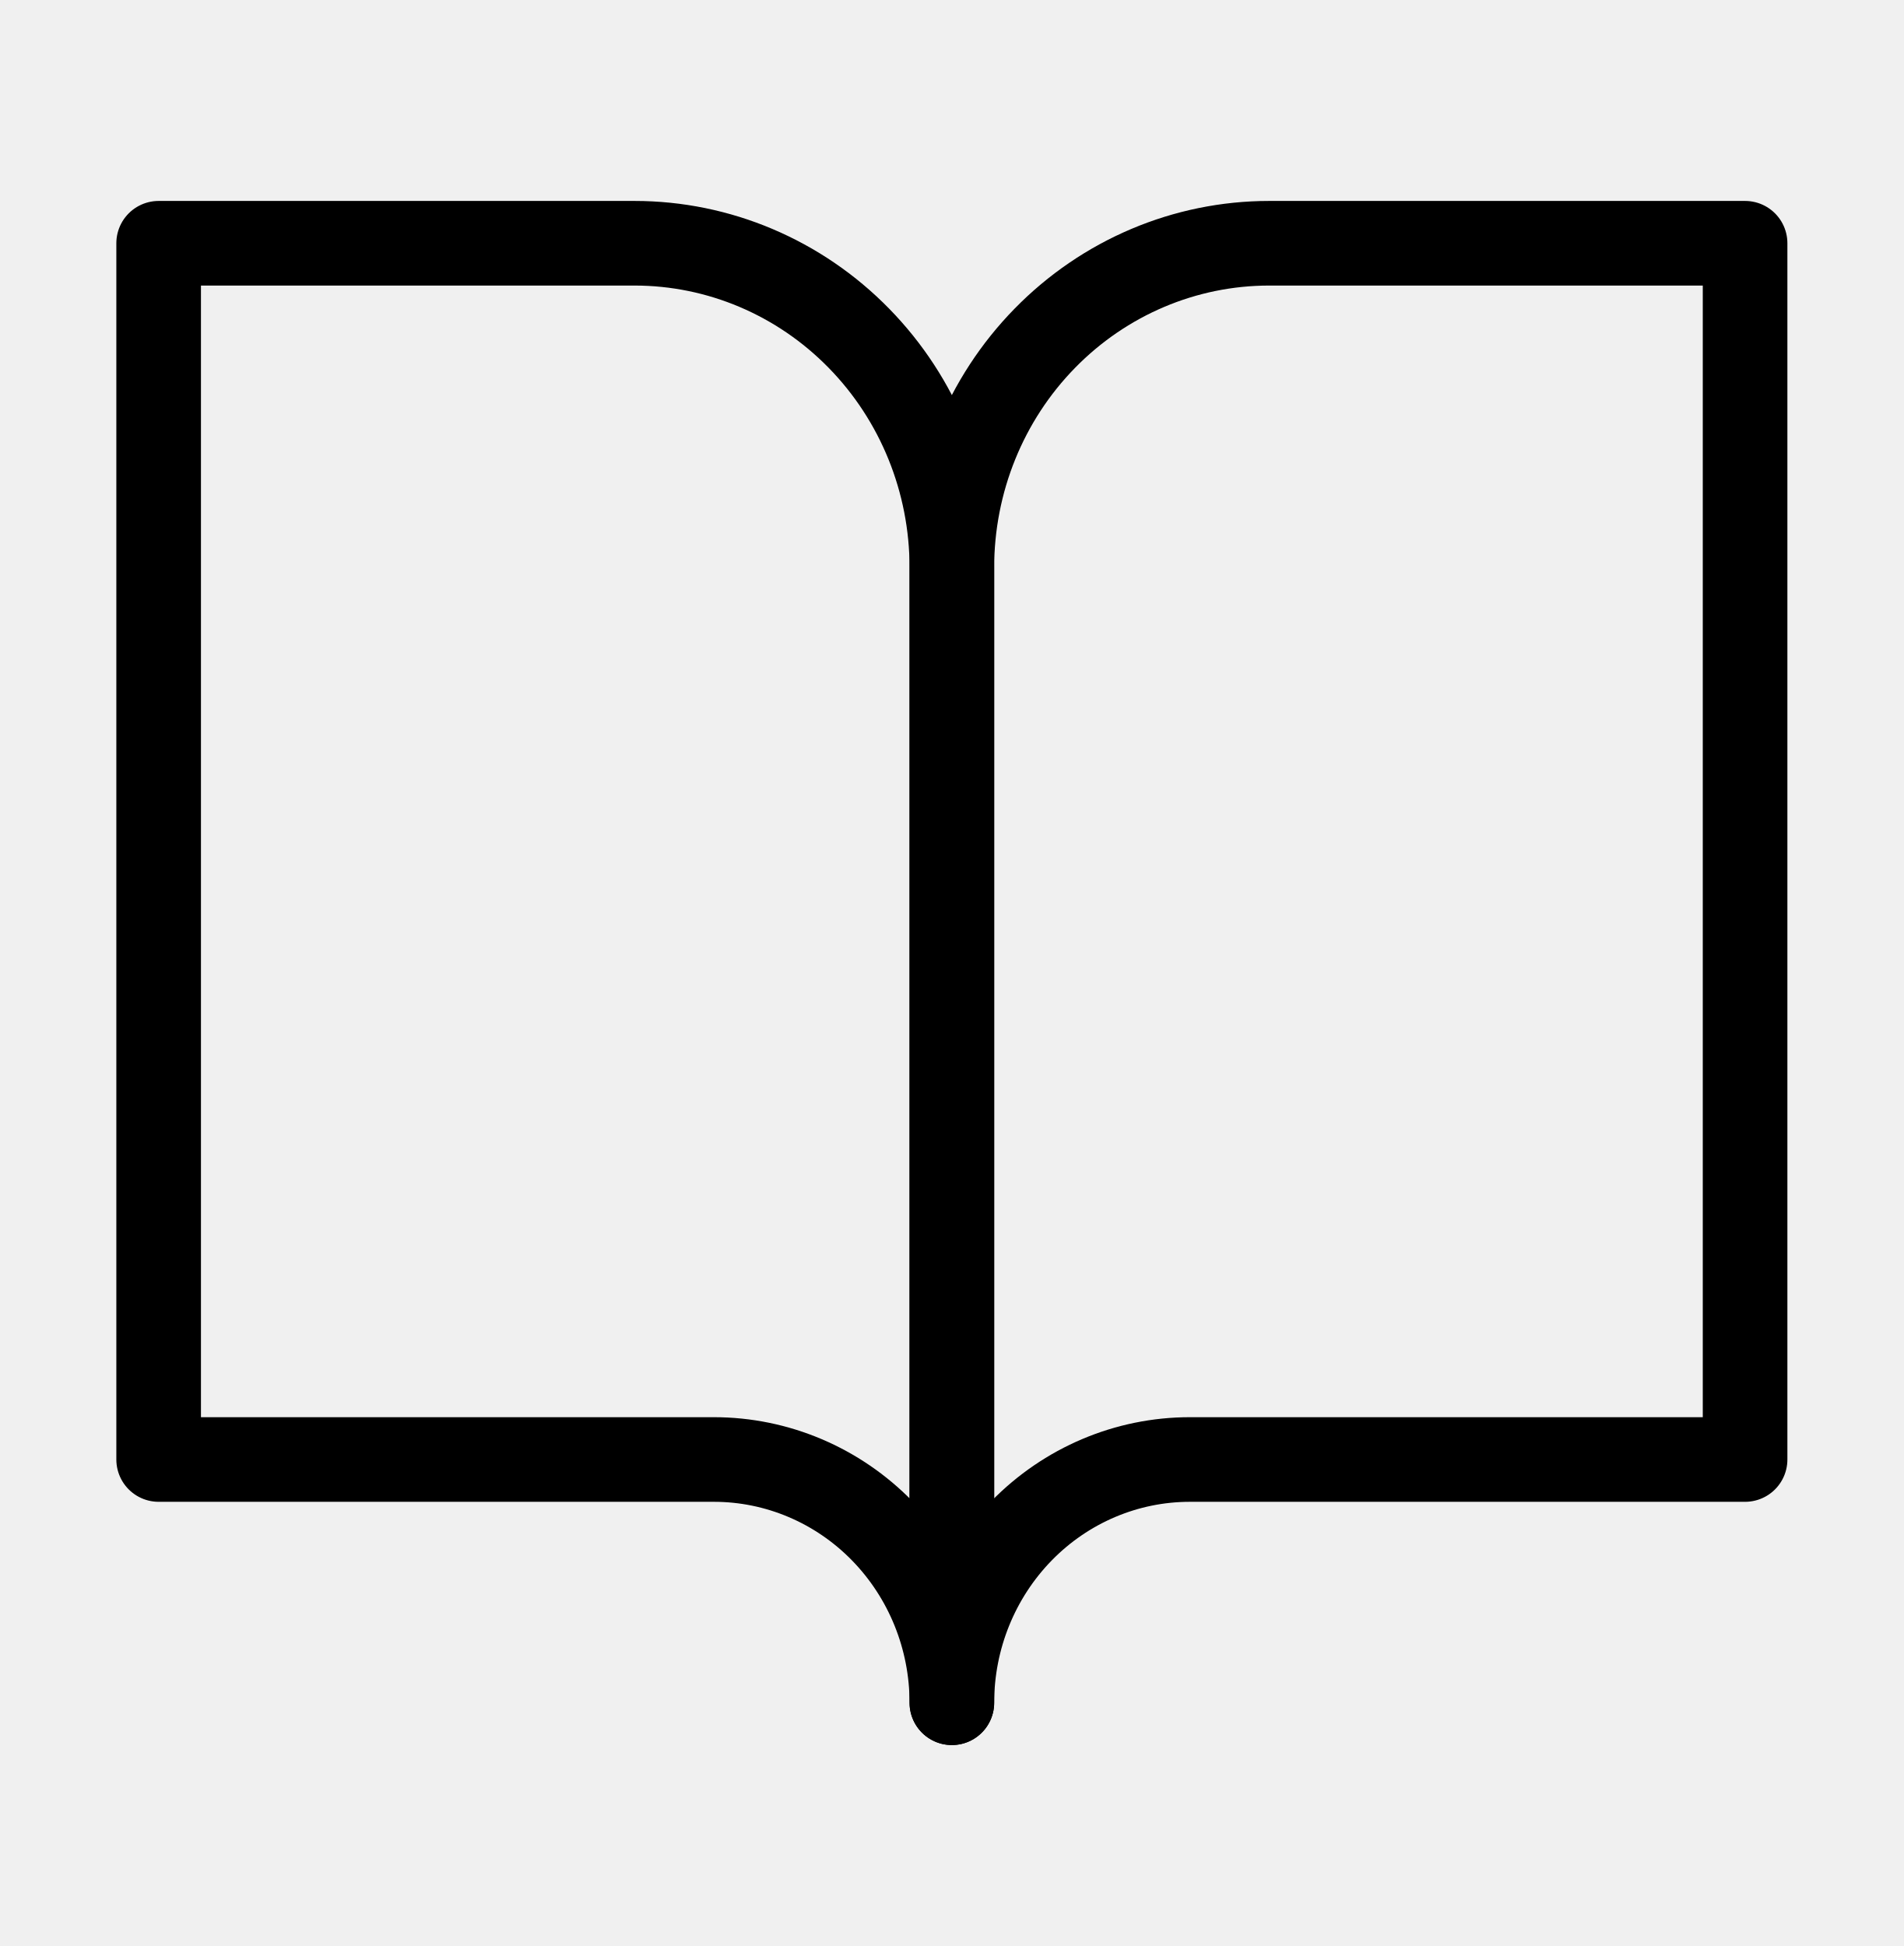
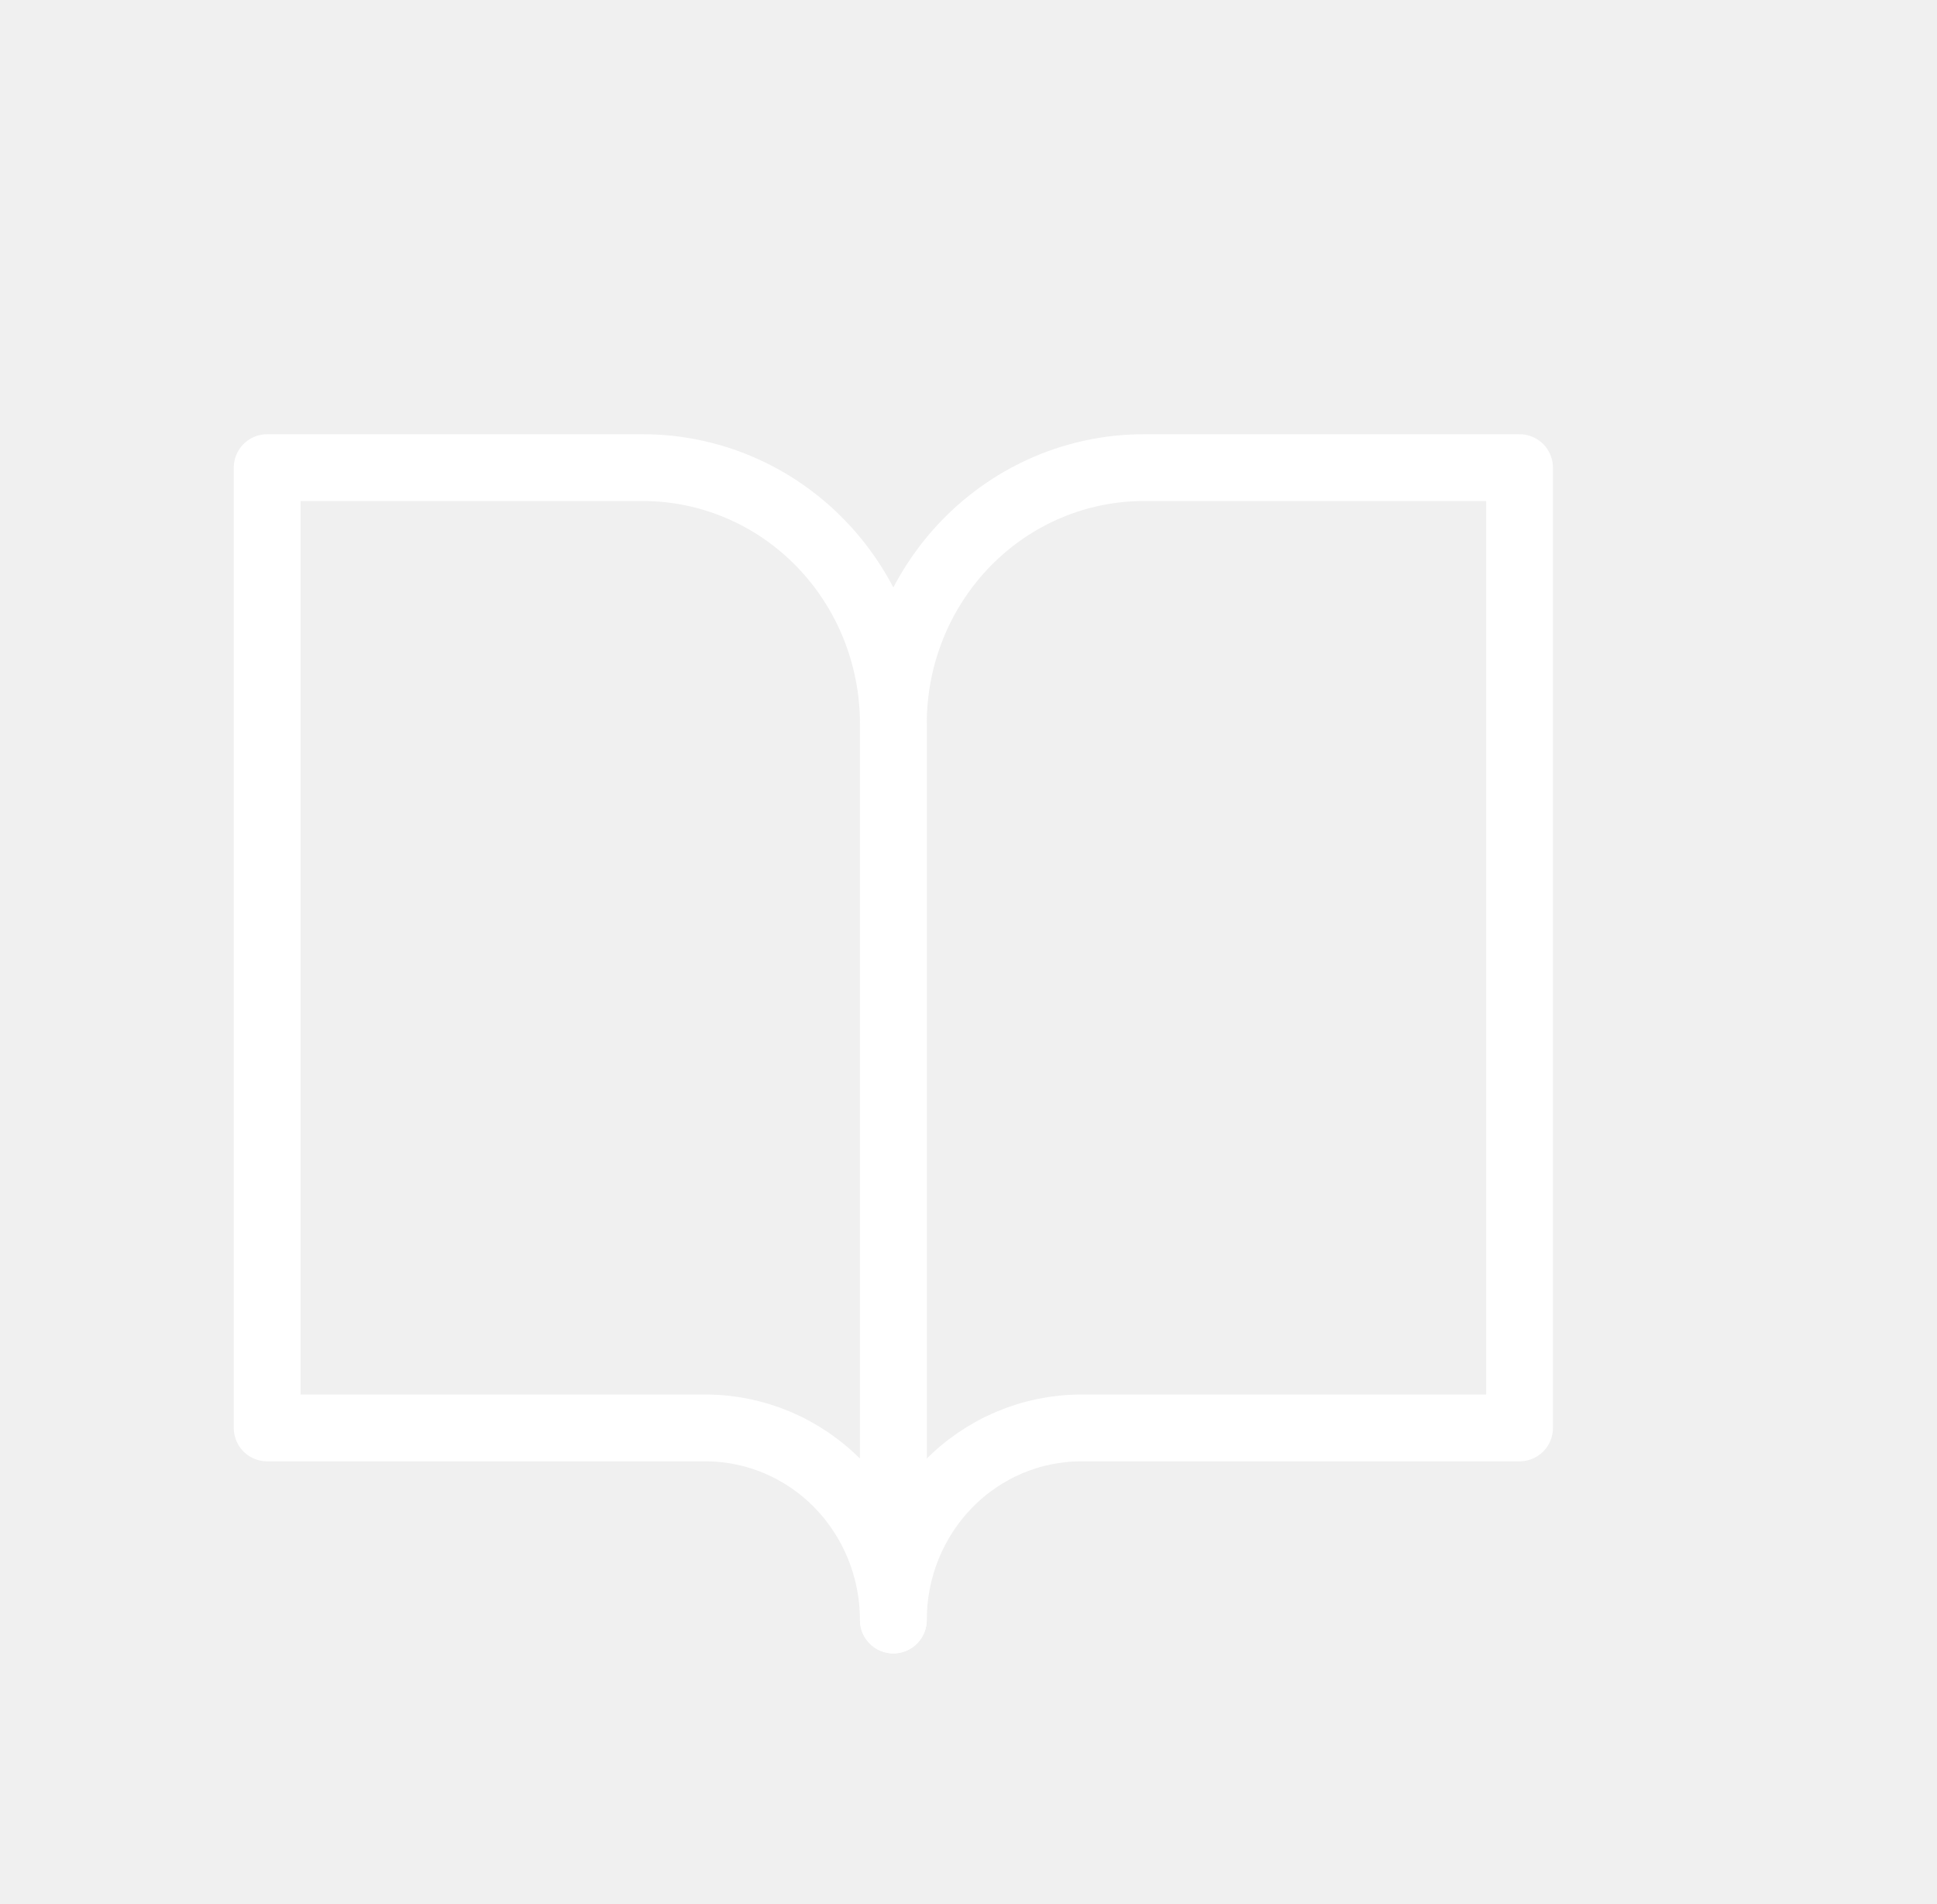
- <svg xmlns="http://www.w3.org/2000/svg" width="45" height="46" viewBox="0 0 45 46" fill="none">
-   <path d="M3.75 5.75H15C16.989 5.75 18.897 6.558 20.303 7.996C21.71 9.433 22.5 11.383 22.5 13.417V40.25C22.5 38.725 21.907 37.263 20.852 36.184C19.798 35.106 18.367 34.5 16.875 34.5H3.75V5.75Z" stroke="black" stroke-width="2" stroke-linecap="round" stroke-linejoin="round" />
-   <path d="M41.25 5.75H30C28.011 5.75 26.103 6.558 24.697 7.996C23.29 9.433 22.5 11.383 22.5 13.417V40.25C22.5 38.725 23.093 37.263 24.148 36.184C25.202 35.106 26.633 34.5 28.125 34.5H41.25V5.75Z" stroke="black" stroke-width="2" stroke-linecap="round" stroke-linejoin="round" />
+ <svg xmlns="http://www.w3.org/2000/svg" width="58" height="57" viewBox="0 0 58 57" fill="none">
+   <path d="M8 14H19.25C21.239 14 23.147 14.808 24.553 16.245C25.96 17.683 26.75 19.633 26.75 21.667V48.5C26.75 46.975 26.157 45.513 25.102 44.434C24.048 43.356 22.617 42.75 21.125 42.75H8V14Z" stroke="white" stroke-width="2" stroke-linecap="round" stroke-linejoin="round" />
+   <path d="M45.5 14H34.25C32.261 14 30.353 14.808 28.947 16.245C27.54 17.683 26.75 19.633 26.75 21.667V48.5C26.75 46.975 27.343 45.513 28.398 44.434C29.452 43.356 30.883 42.75 32.375 42.75H45.5V14Z" stroke="white" stroke-width="2" stroke-linecap="round" stroke-linejoin="round" />
</svg>
